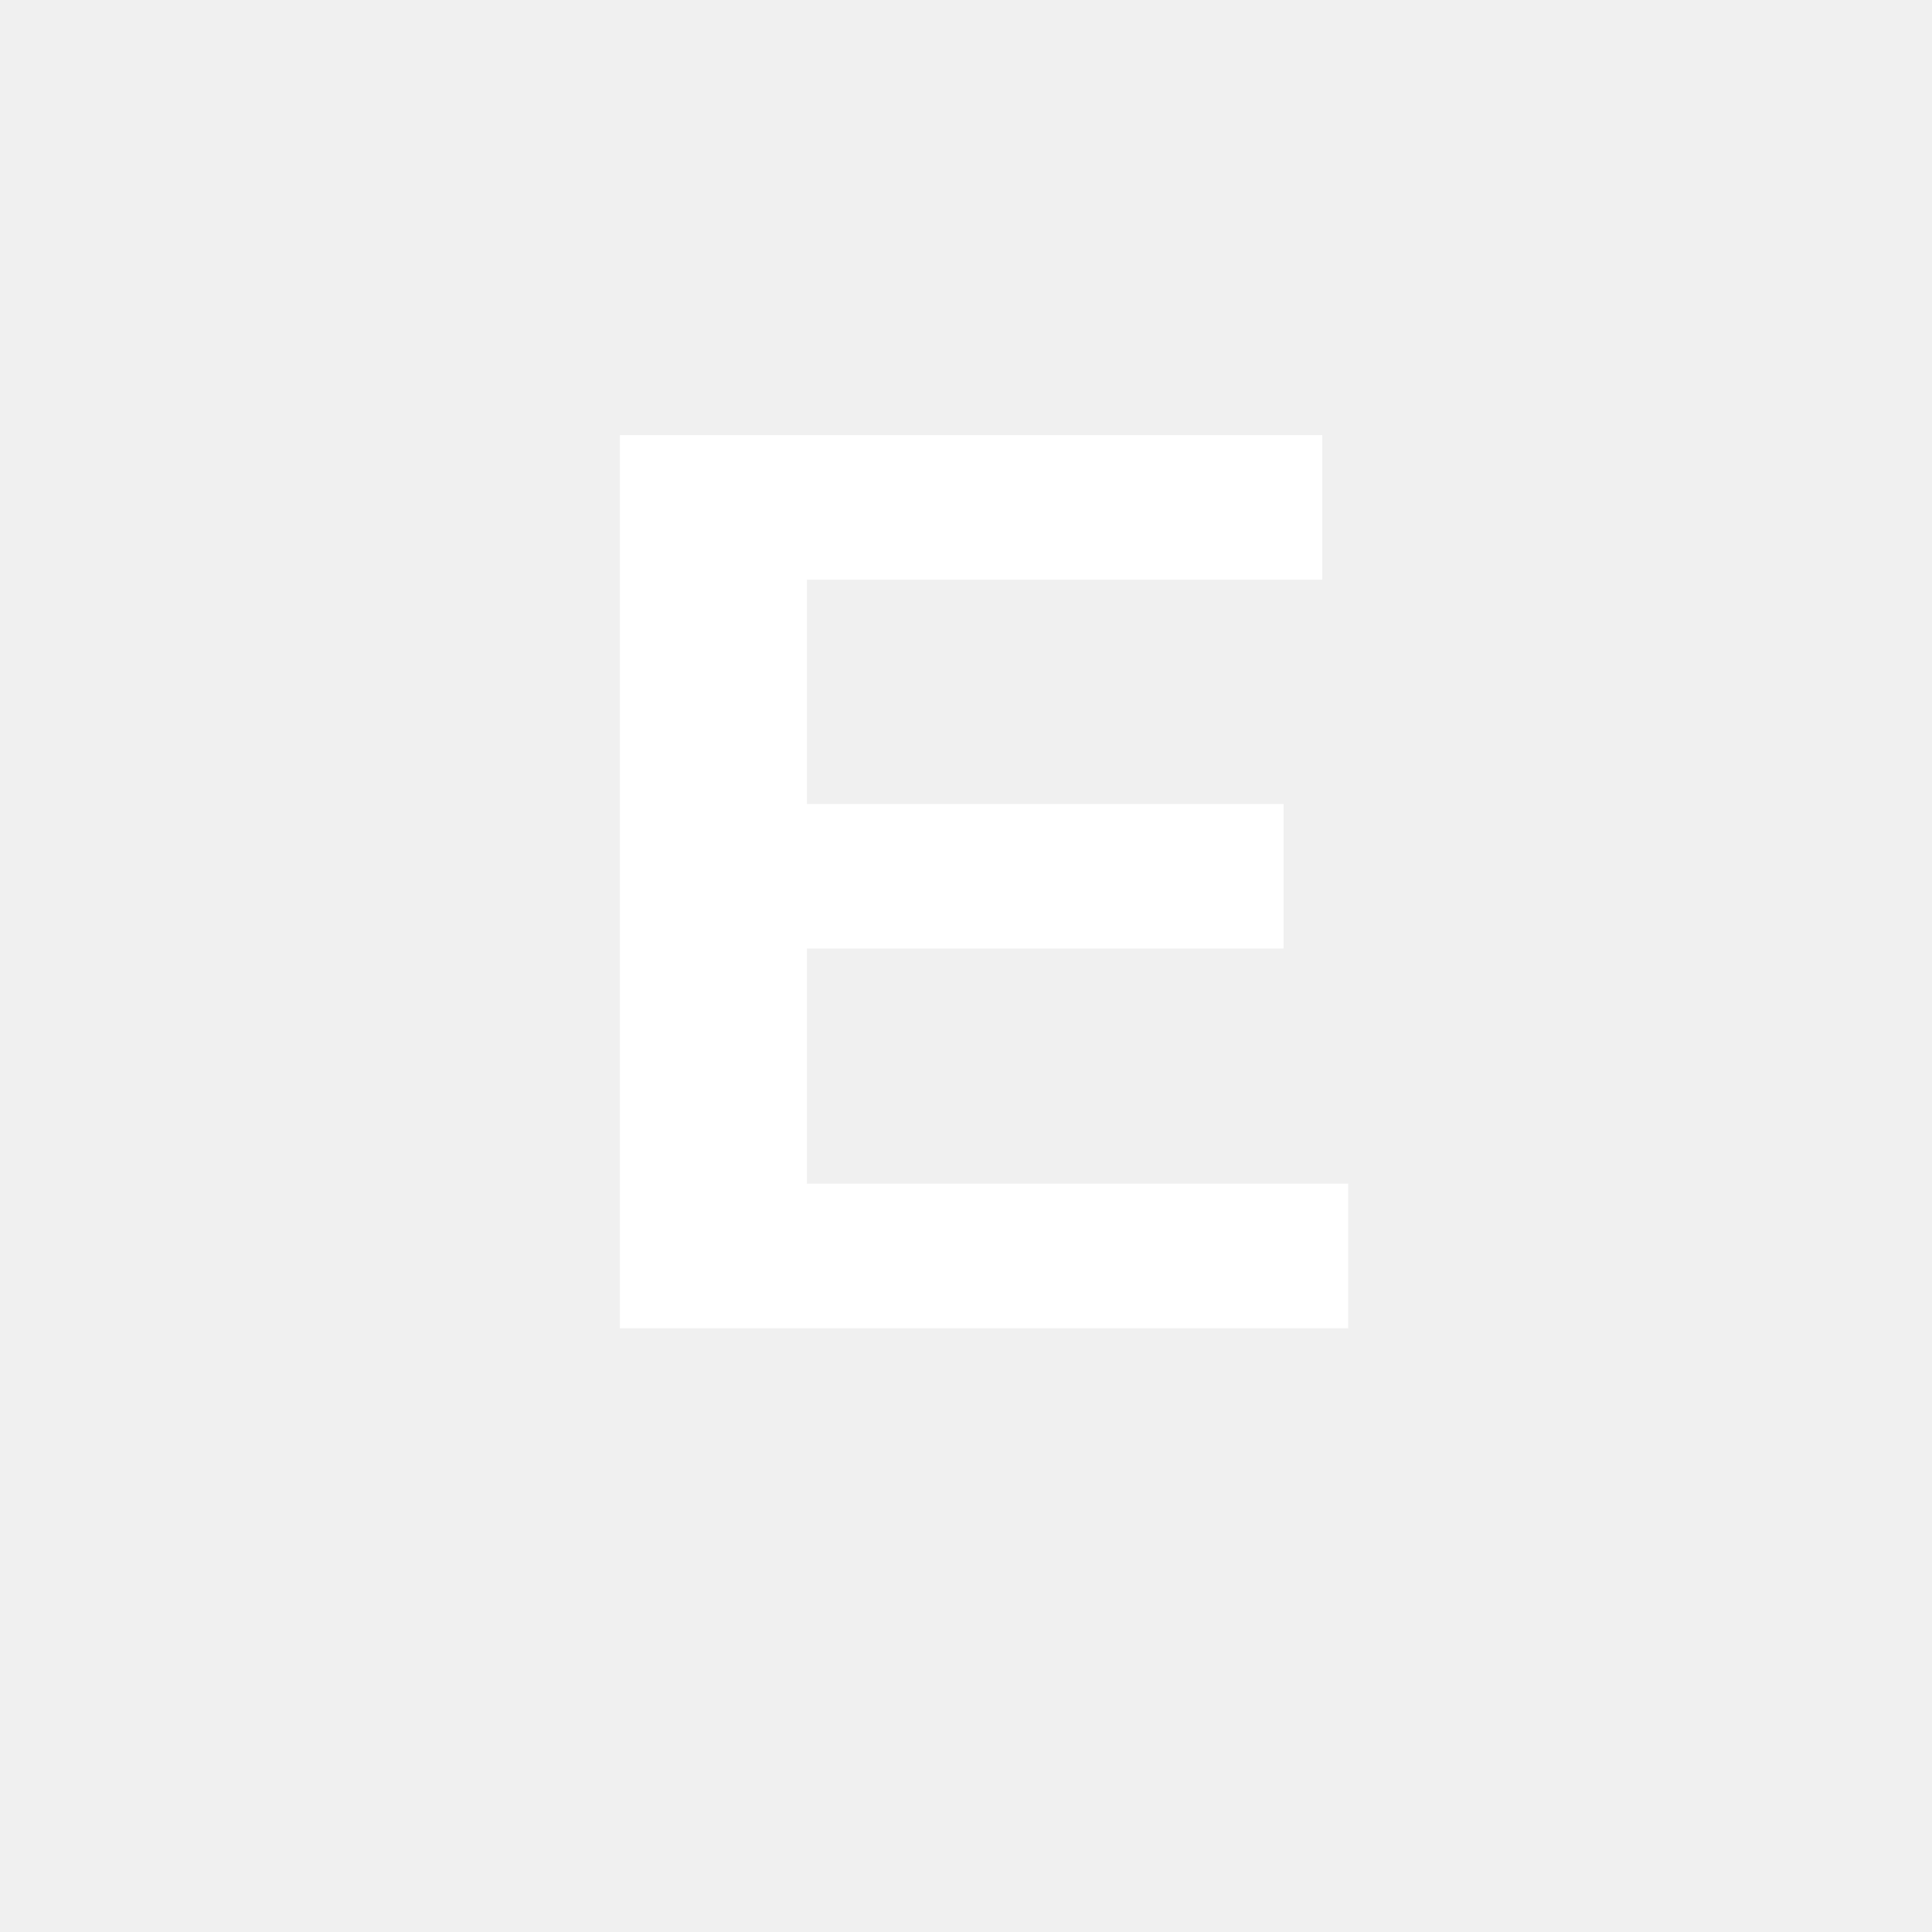
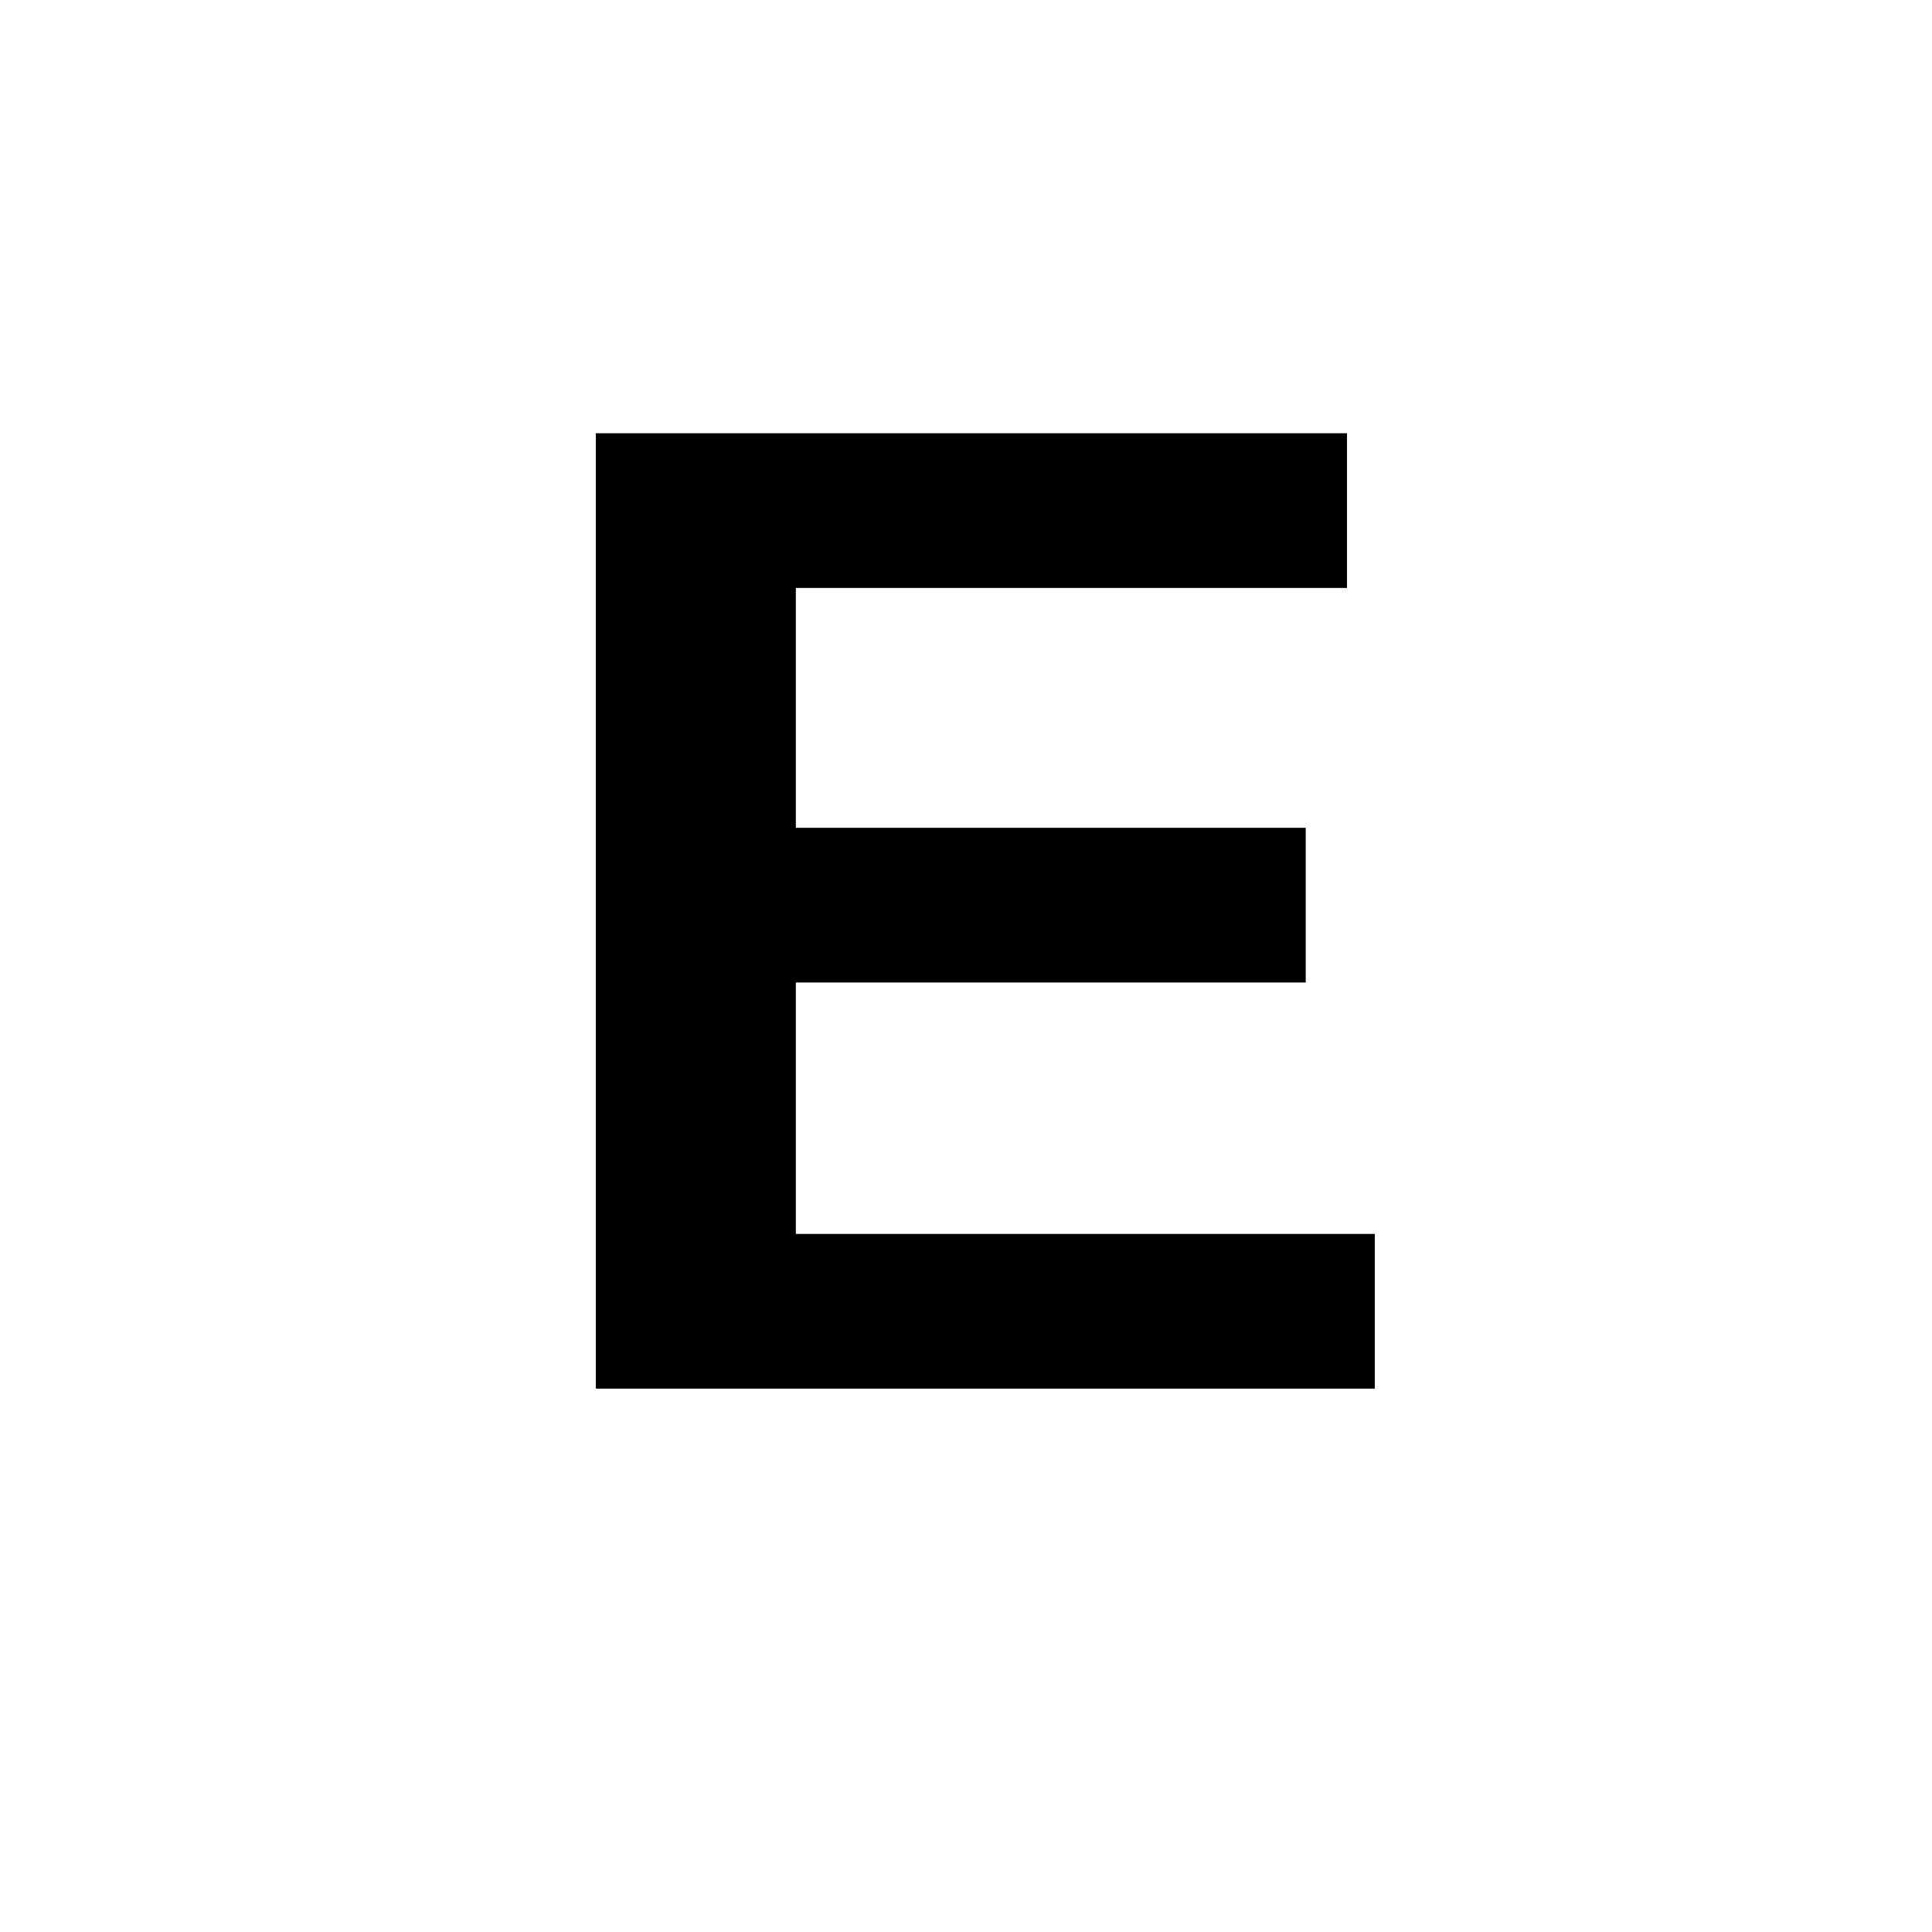
<svg xmlns="http://www.w3.org/2000/svg" width="128" height="128" viewBox="0 0 128 128" role="img" aria-label="E">
+   <rect x="0" y="0" width="128" height="128" fill="#ffffff" />
  <g transform="translate(0,2)">
-     <text x="64" y="86" text-anchor="middle" font-family="Arial, Helvetica, sans-serif" font-weight="900" font-size="86" fill="#ffffff">E</text>
+     <text x="64" y="90" text-anchor="middle" font-family="Arial, Helvetica, sans-serif" font-weight="900" font-size="92" fill="#000000">E</text>
  </g>
</svg>
